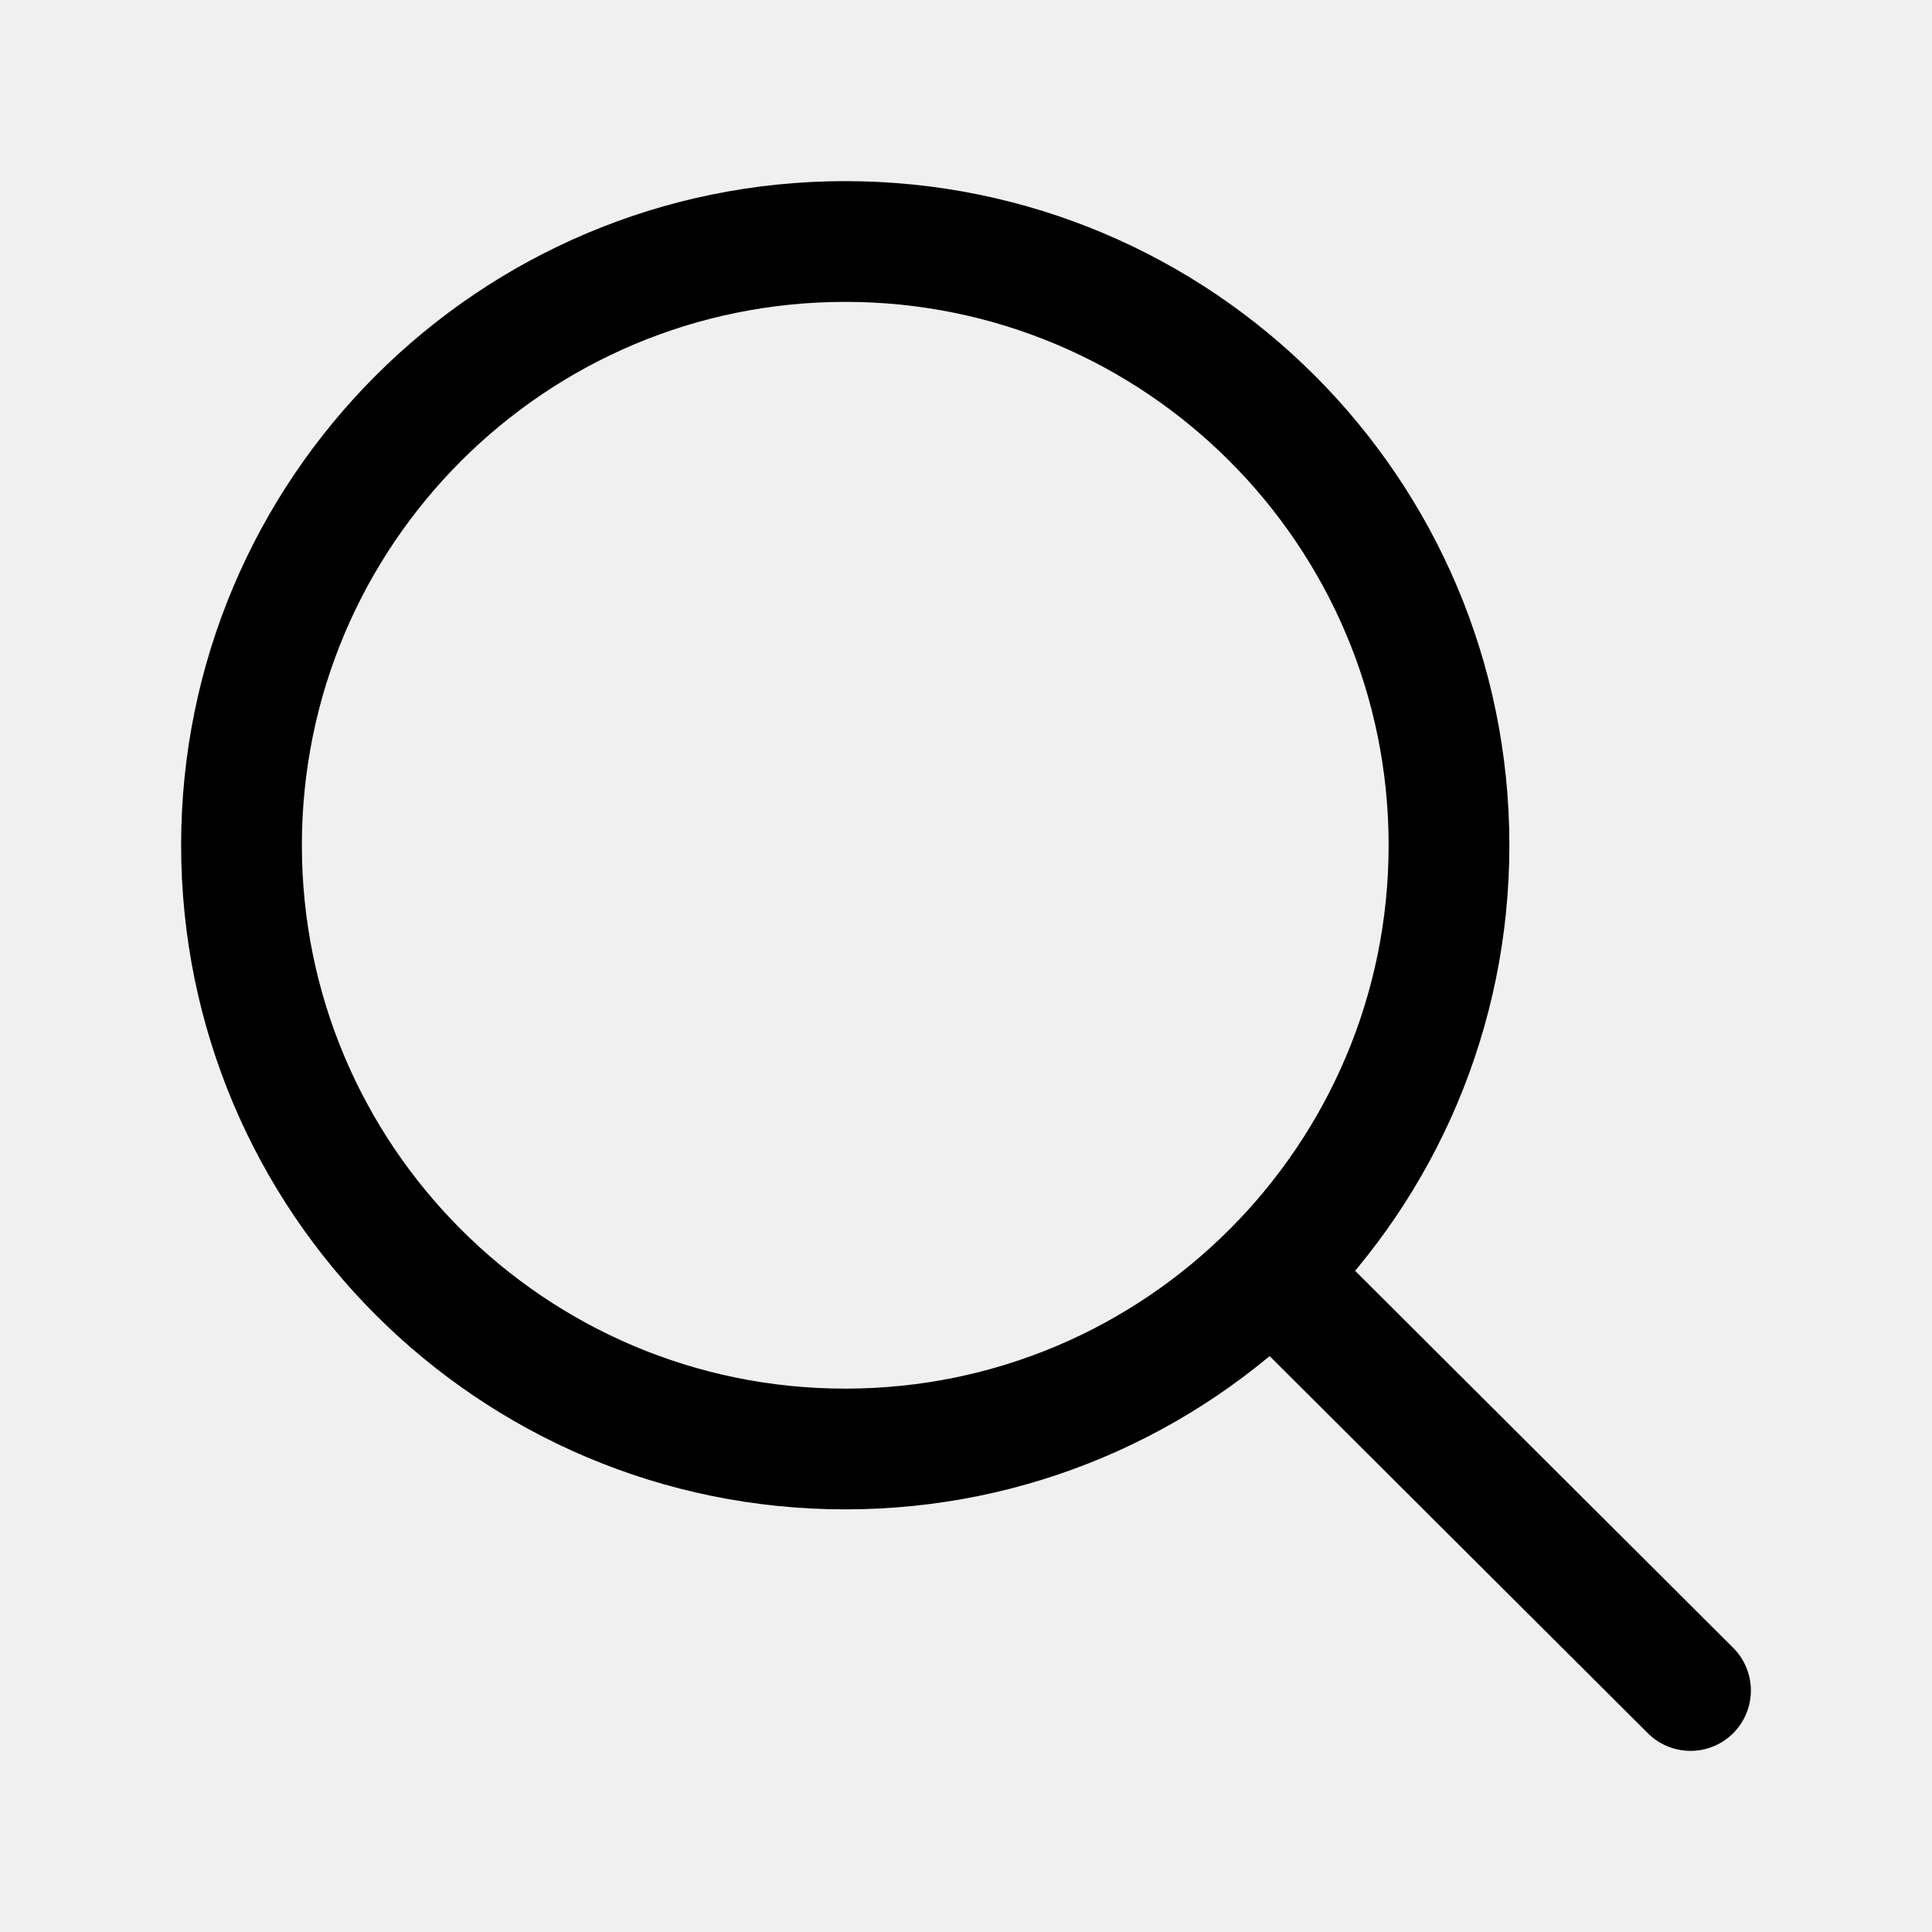
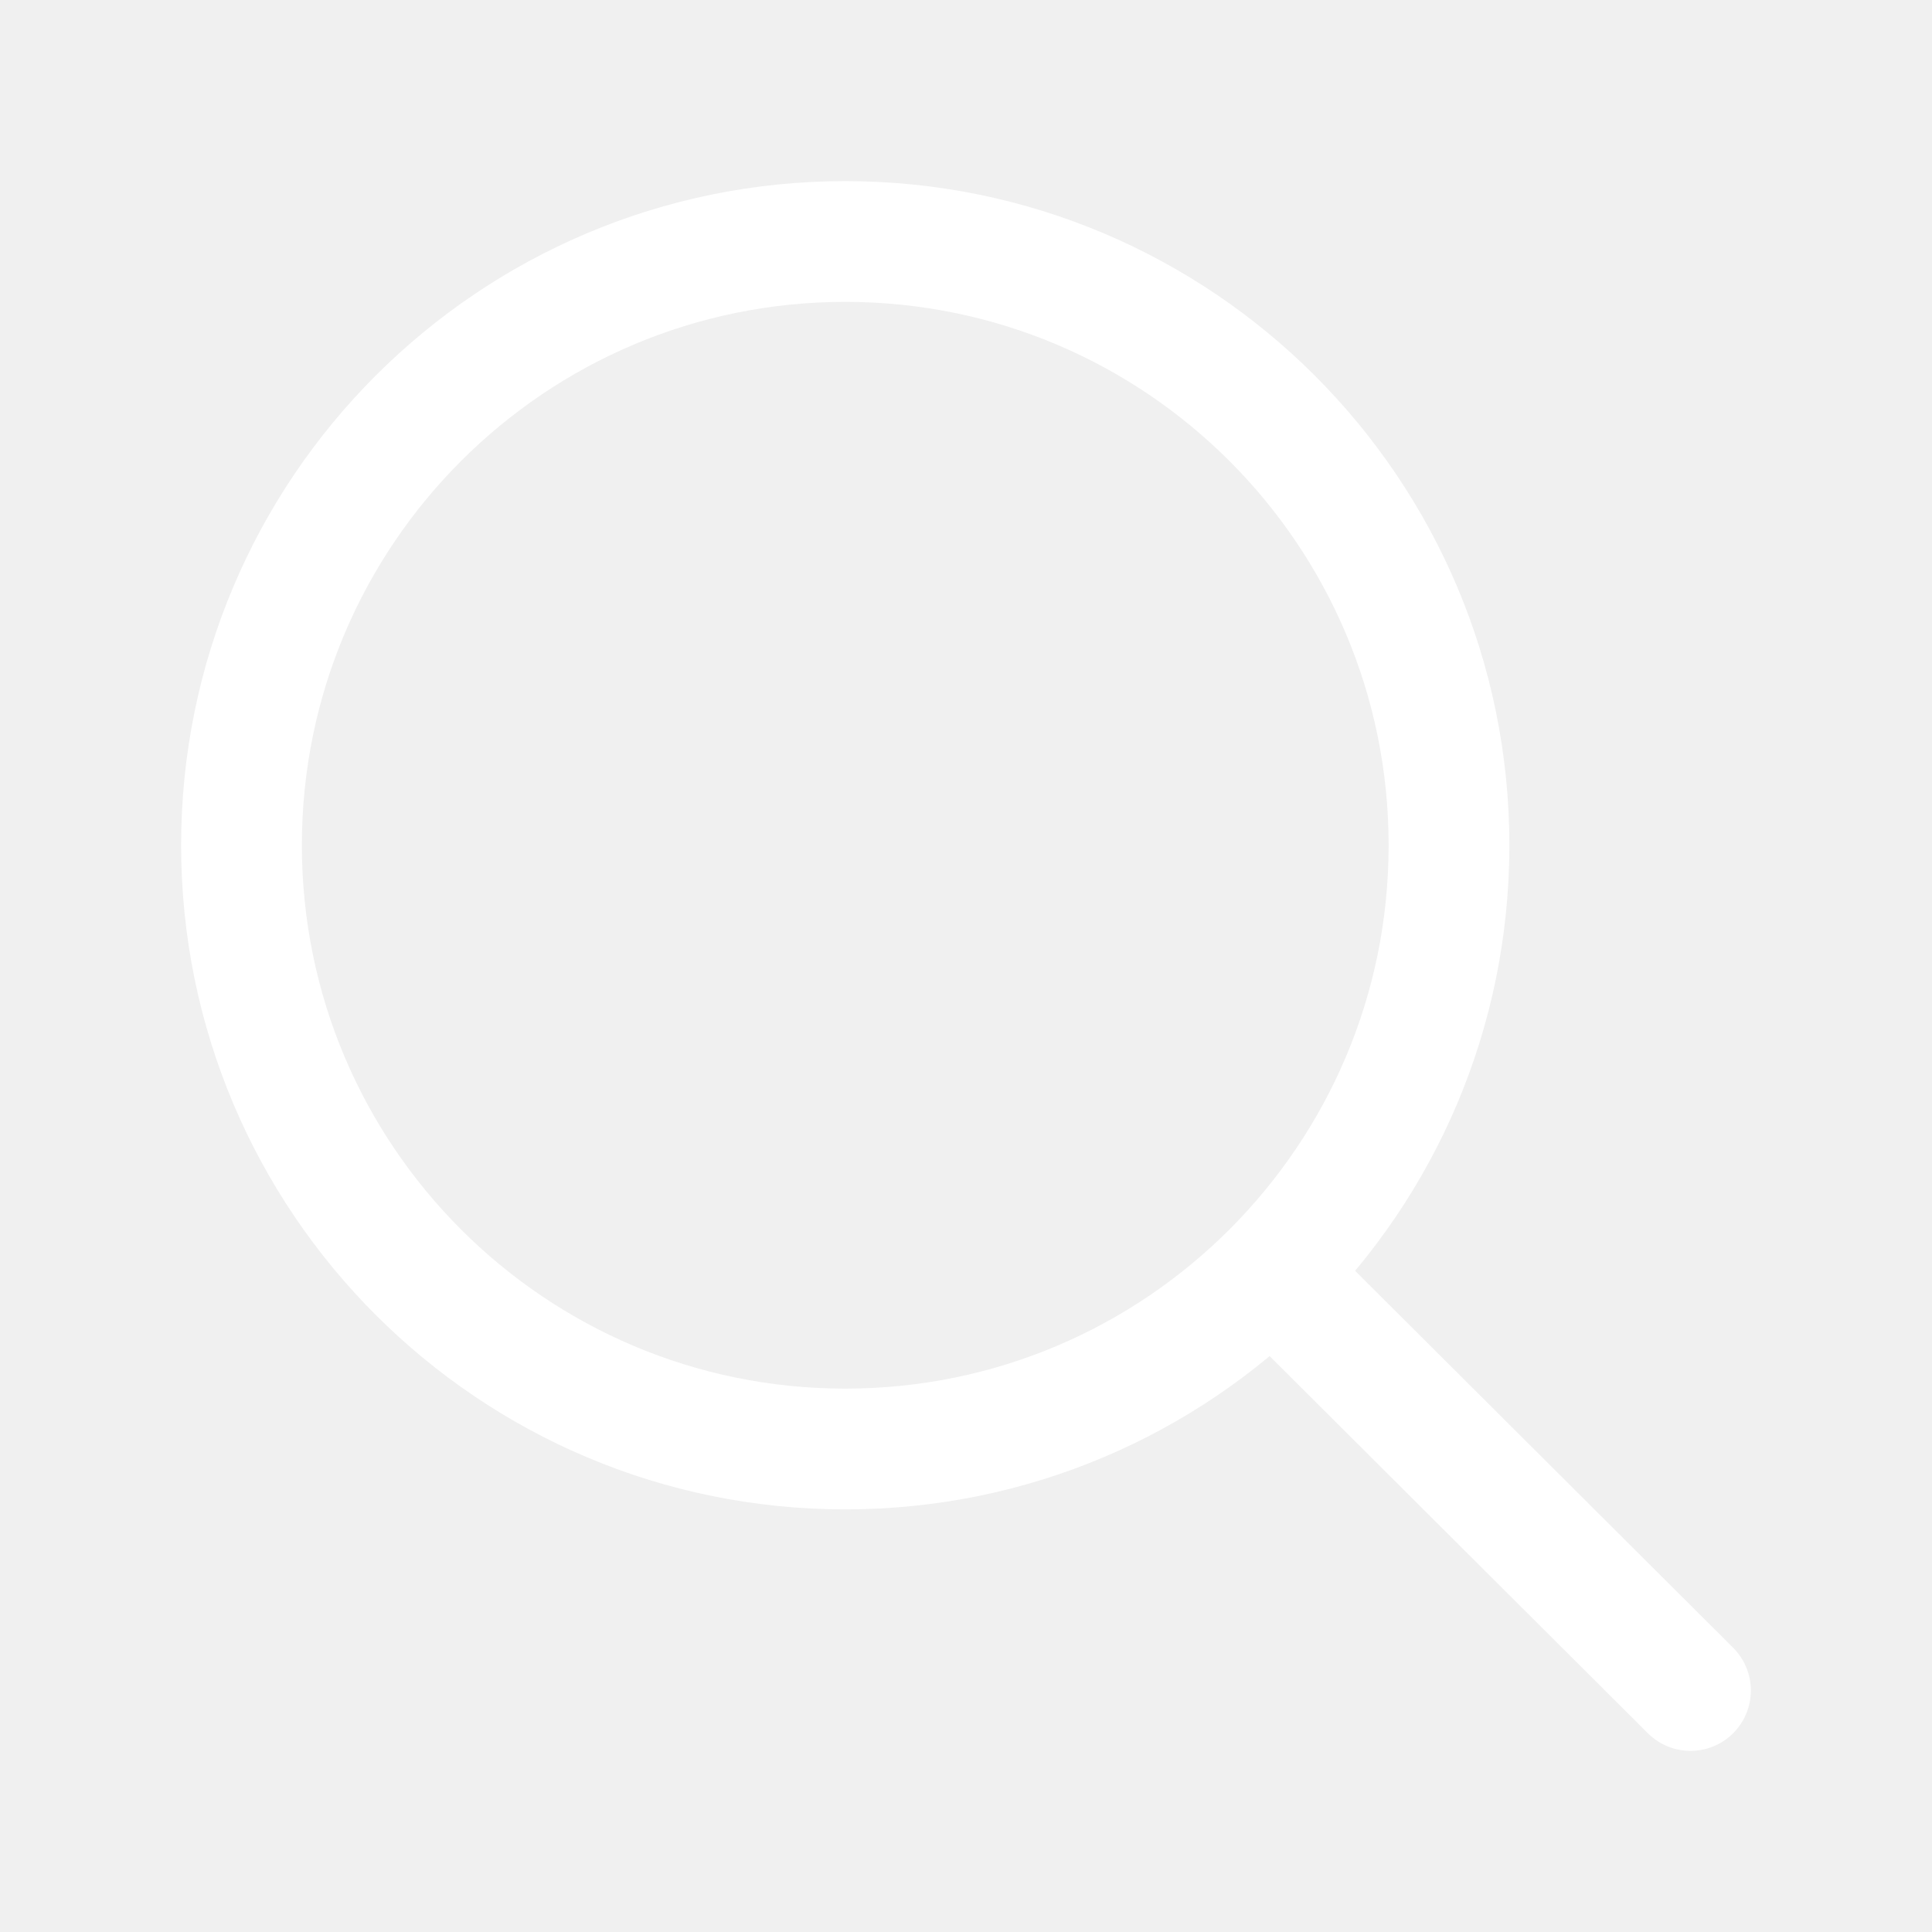
<svg xmlns="http://www.w3.org/2000/svg" width="24" height="24" viewBox="0 0 24 24" fill="none">
-   <path d="M15.796 15.811L21 21M18 10.5C18 14.642 14.642 18 10.5 18C6.358 18 3 14.642 3 10.5C3 6.358 6.358 3 10.5 3C14.642 3 18 6.358 18 10.5Z" stroke="black" stroke-width="1.5" stroke-linecap="round" stroke-linejoin="round" />
+   <path d="M15.796 15.811L21 21M18 10.5C18 14.642 14.642 18 10.5 18C6.358 18 3 14.642 3 10.5C3 6.358 6.358 3 10.5 3C14.642 3 18 6.358 18 10.5Z" stroke="white" stroke-width="1.5" stroke-linecap="round" stroke-linejoin="round" />
</svg>
